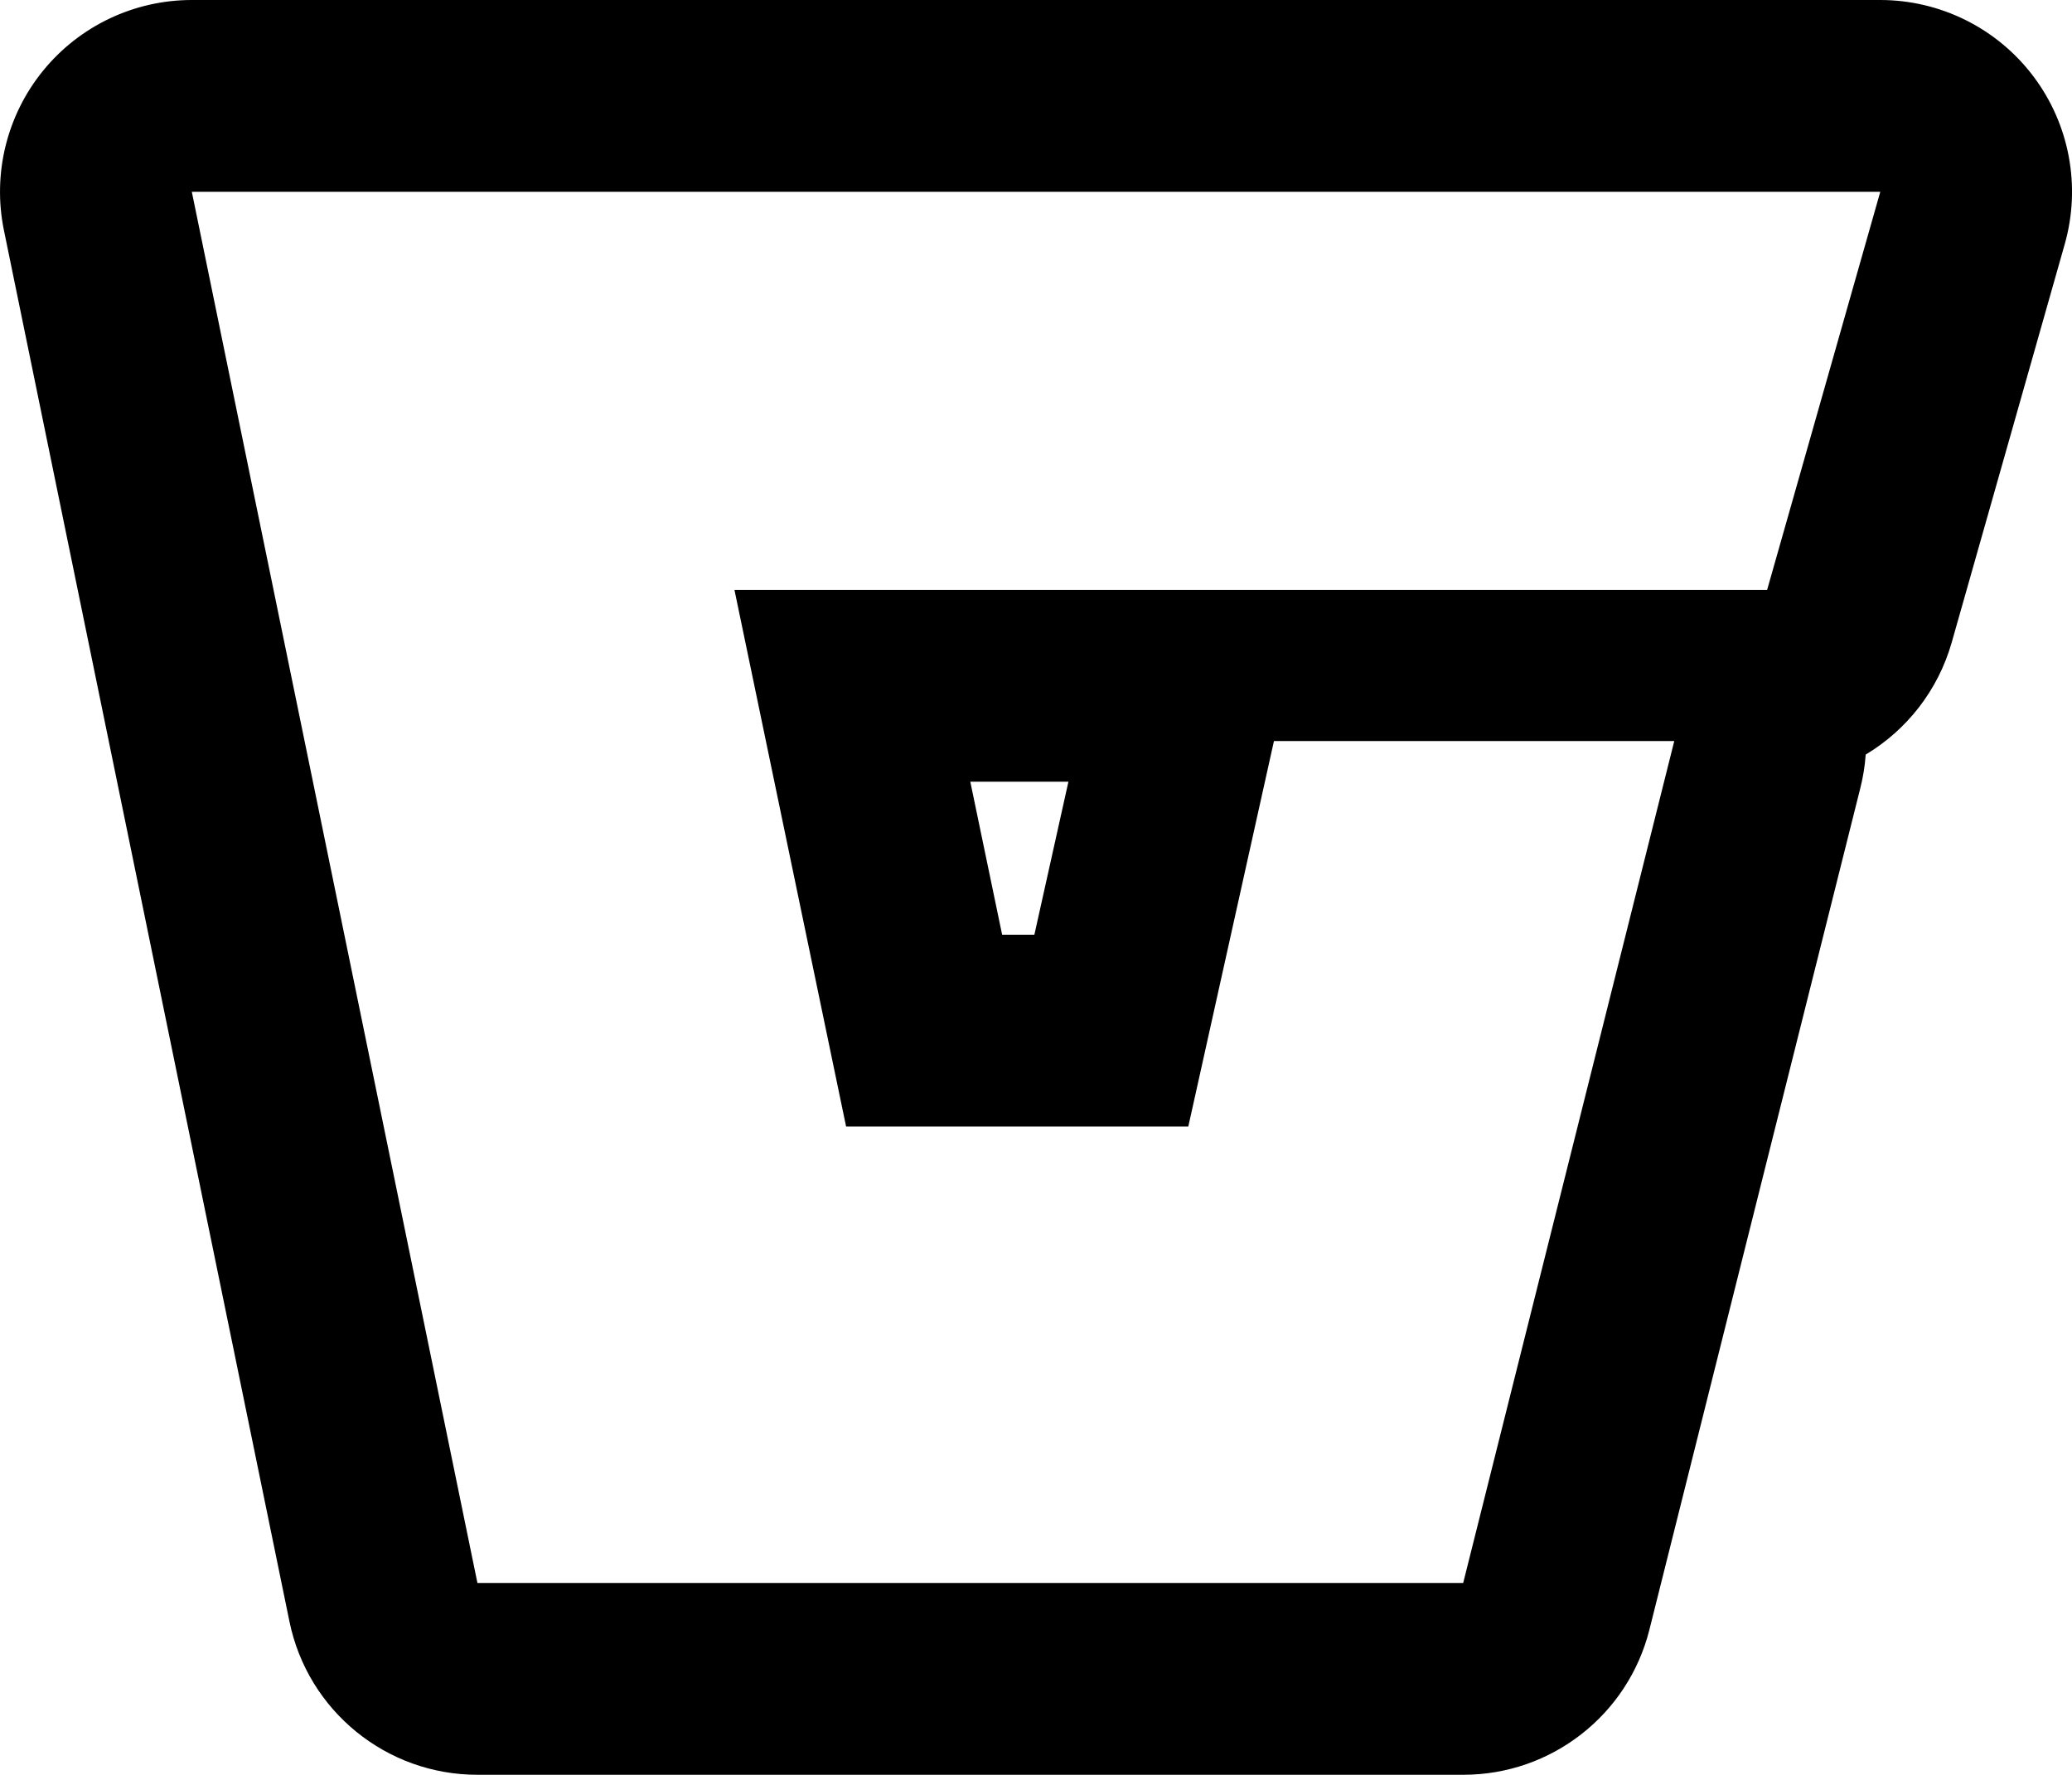
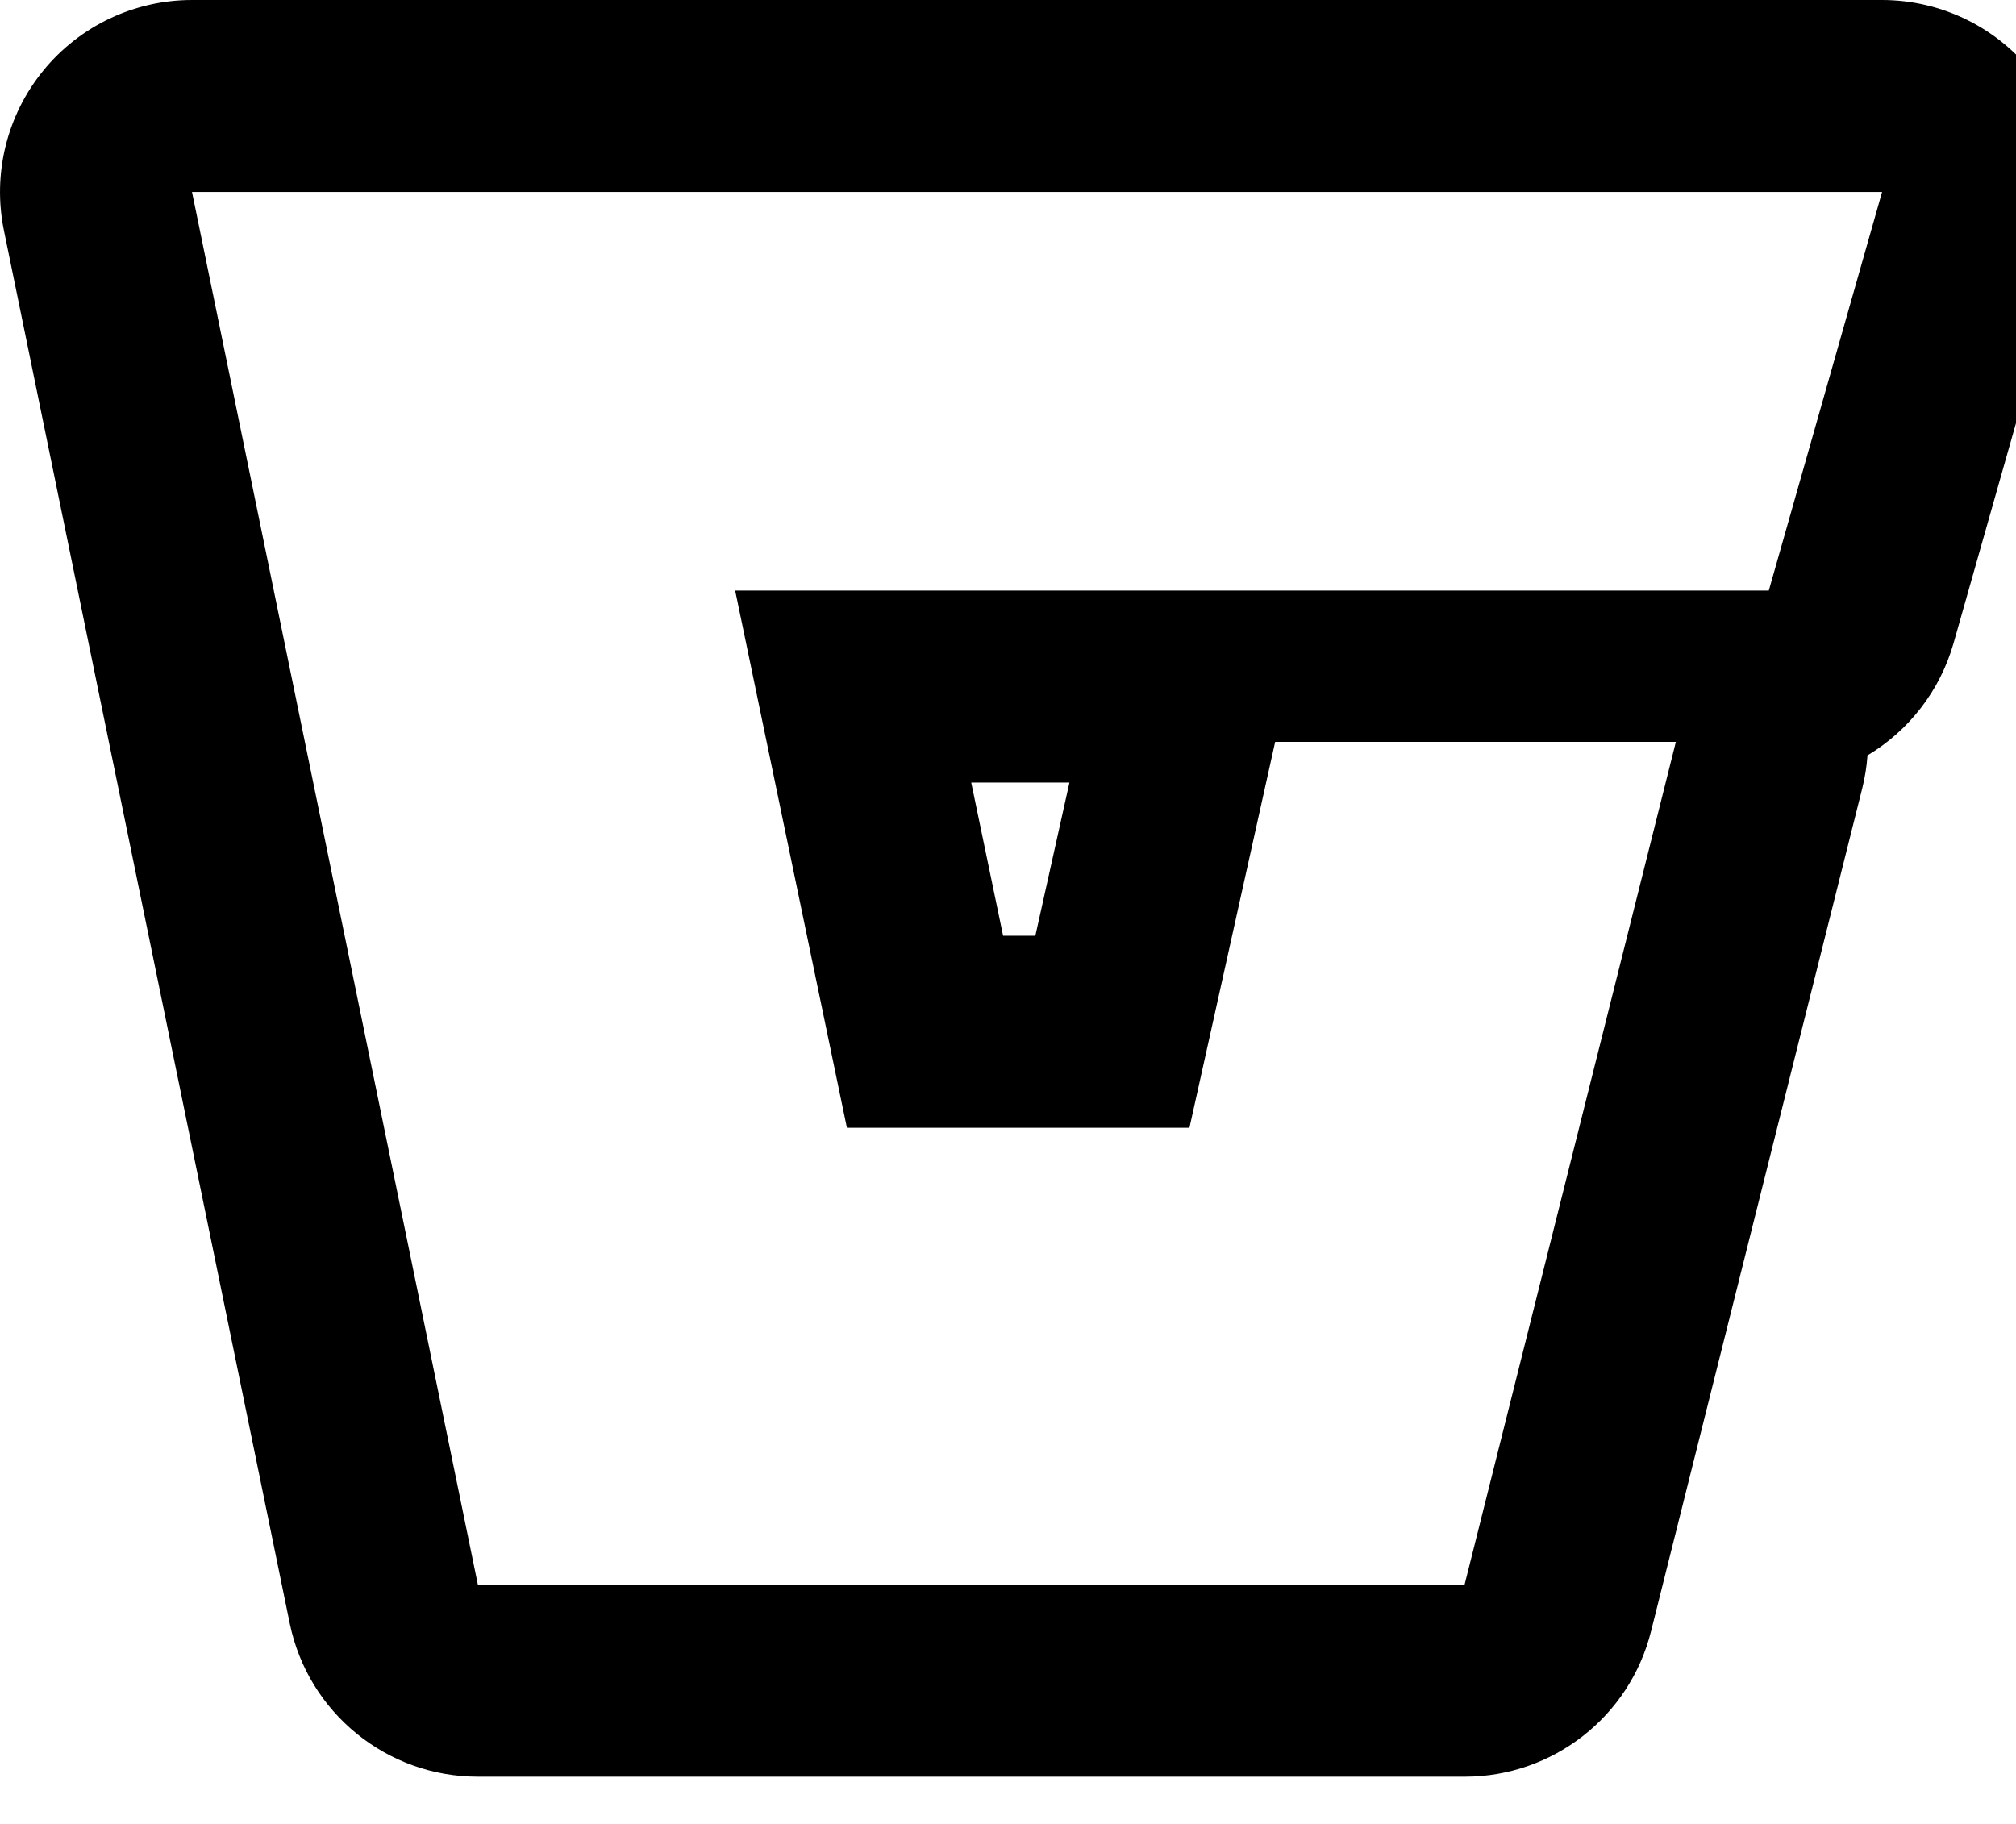
- <svg xmlns="http://www.w3.org/2000/svg" width="21.604" height="18.507">
+ <svg xmlns="http://www.w3.org/2000/svg" viewBox="0 0 21 19">
  <g data-name="Path 5" fill="none" stroke-linecap="round" stroke-linejoin="round">
    <path d="M4.978 16.508h10.279l2.2-8.78h-4.175l-.893 4.021H8.821l-1.164-5.6h10.767l1.179-4.152h-17.6z" />
    <path d="M15.256 16.508l2.201-8.78h-4.174l-.893 4.02H8.822L7.658 6.152h10.767L19.605 2H2l2.978 14.508h10.278m0 2H4.978a2 2 0 01-1.96-1.598L.041 2.402A2 2 0 012.001 0h17.603a2 2 0 011.924 2.547L20.35 6.699c-.143.502-.47.914-.897 1.17a2 2 0 01-.055.345l-2.2 8.78a2 2 0 01-1.94 1.514zm-4.807-8.76h.336l.355-1.596h-1.023l.332 1.596z" fill="currentColor" />
  </g>
</svg>
